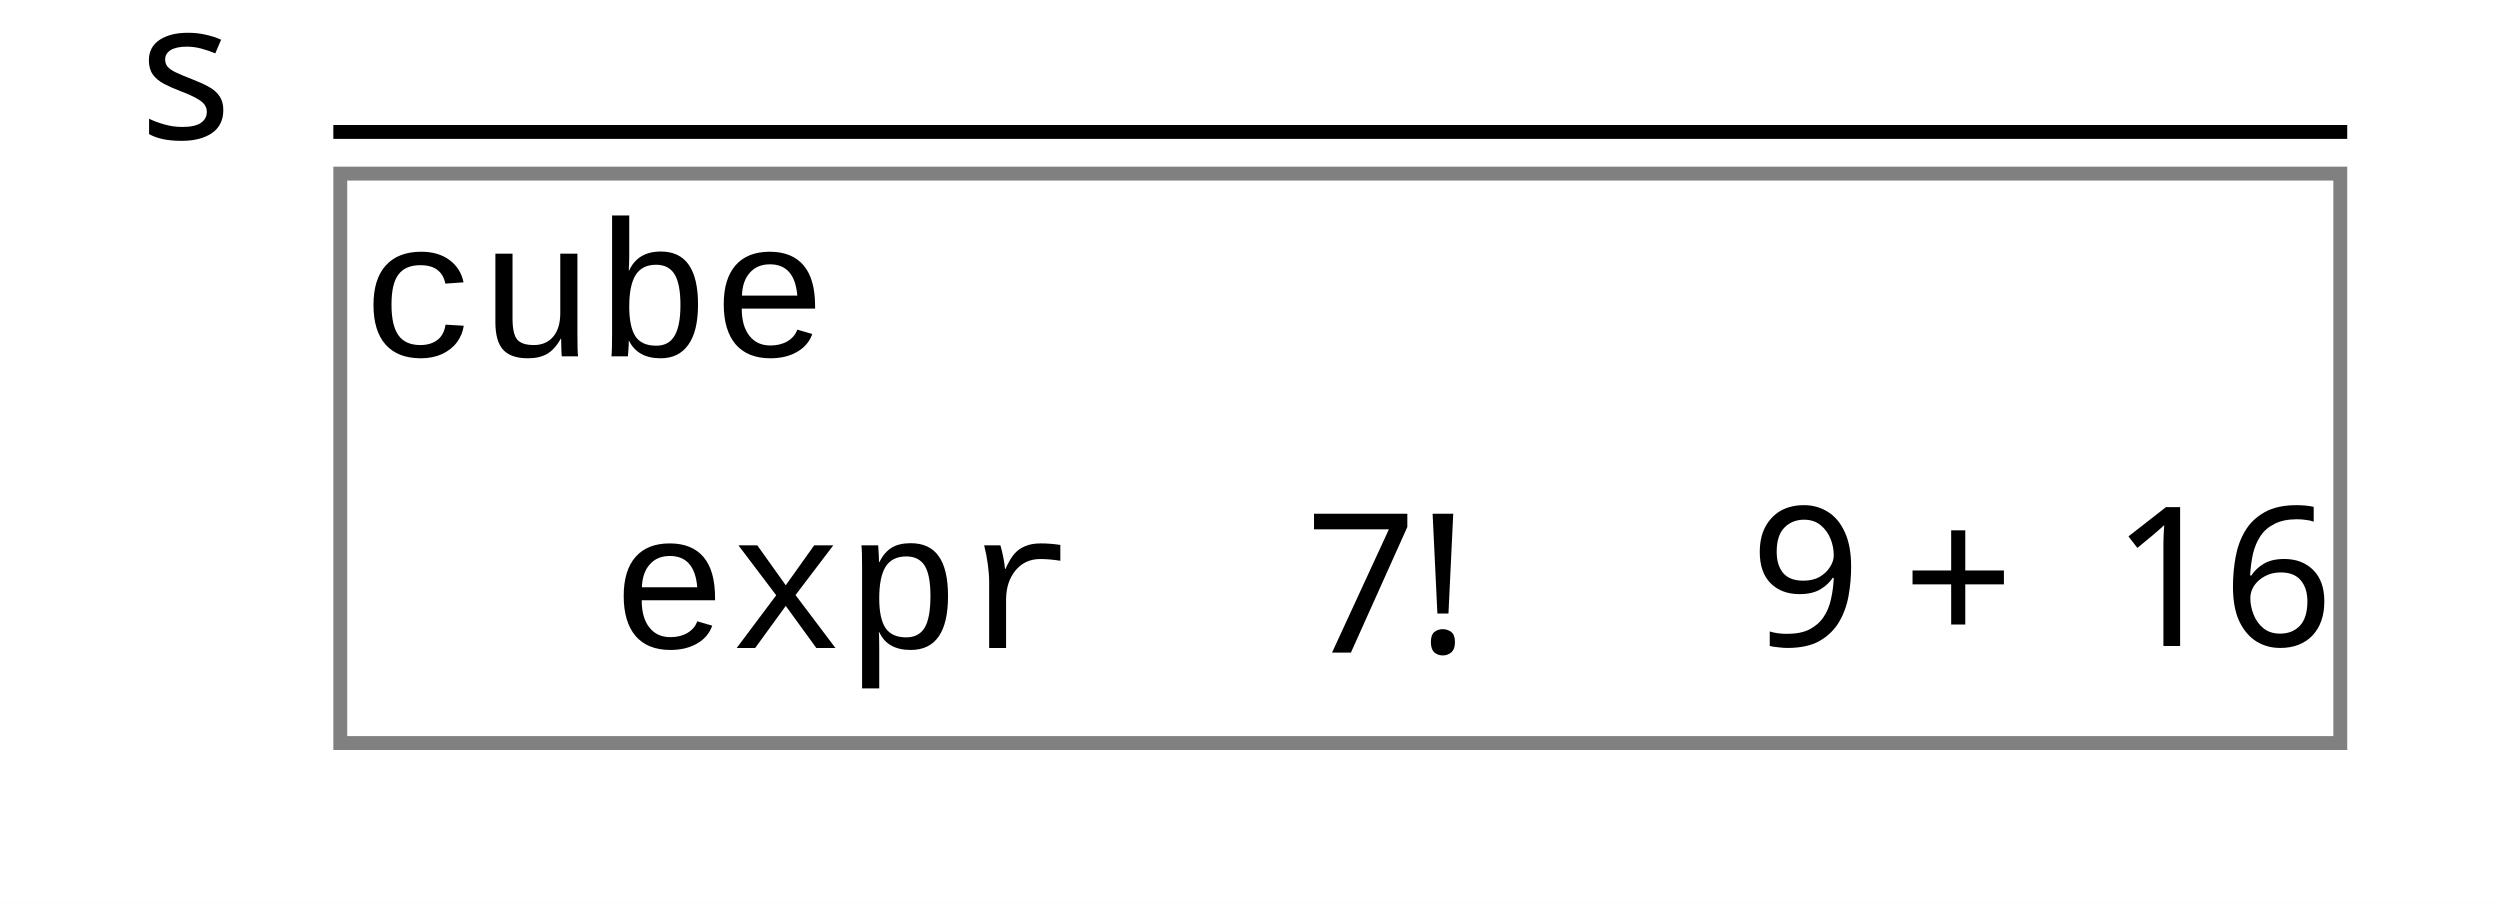
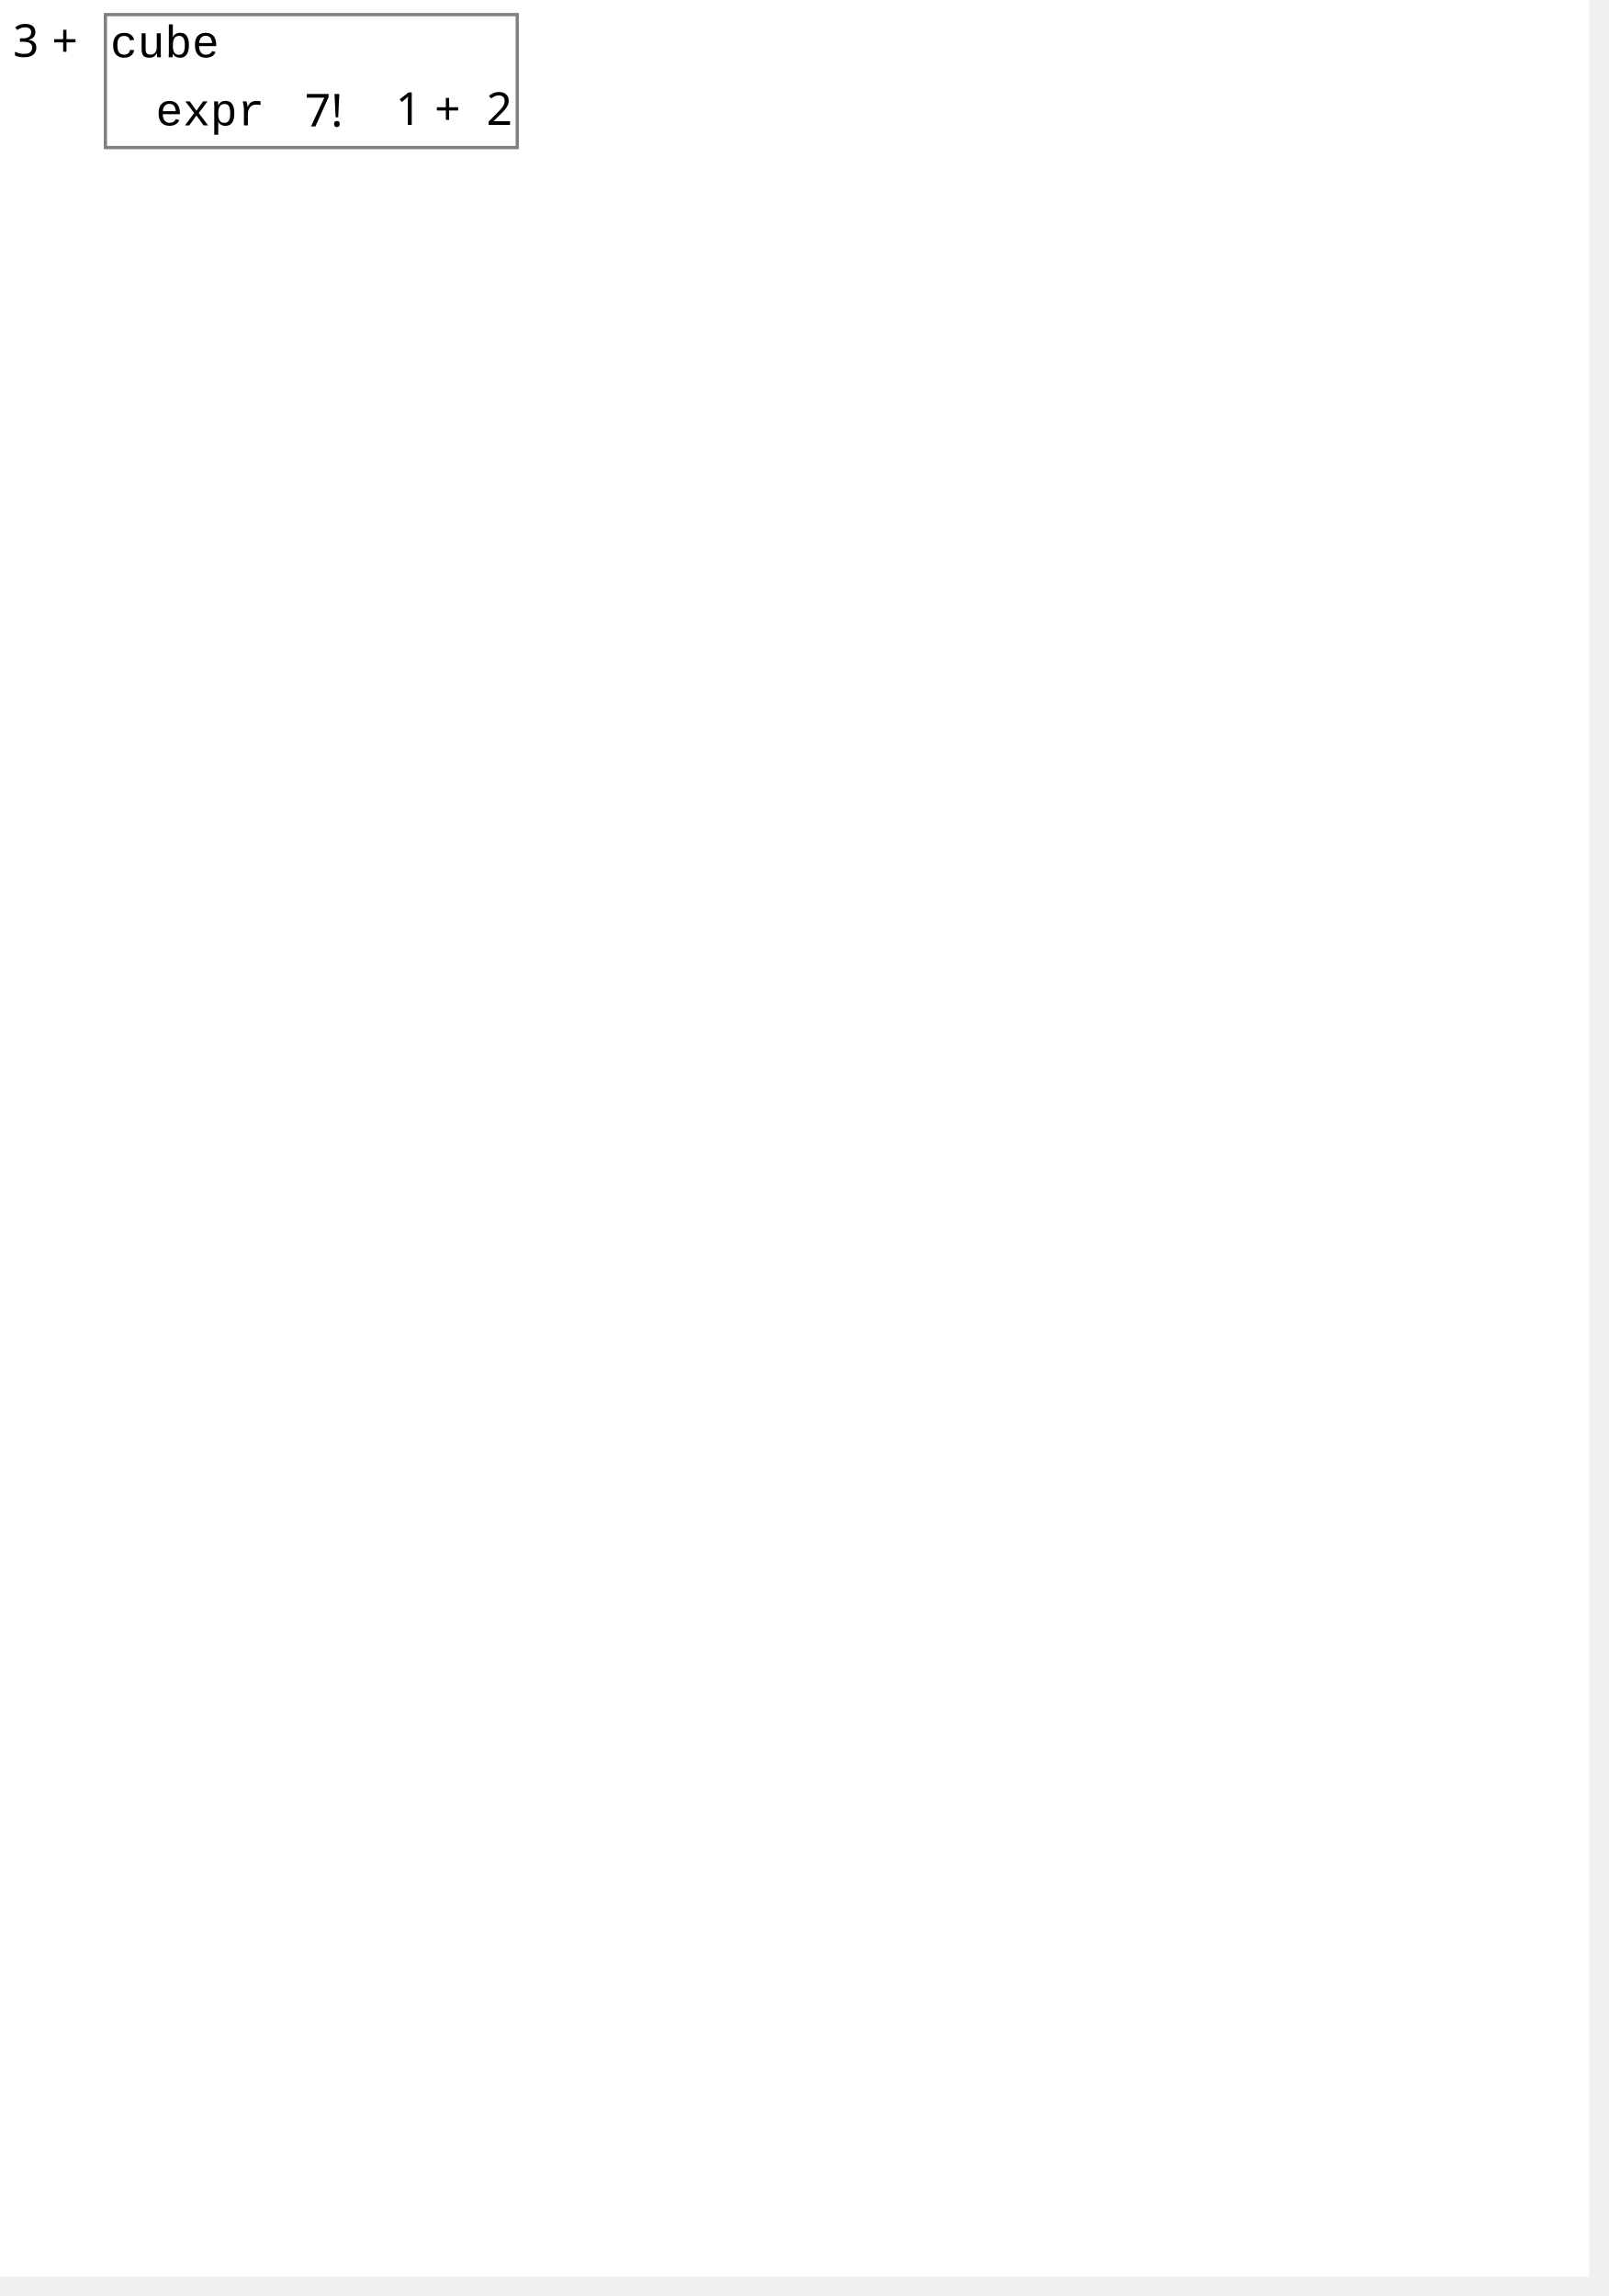
<svg xmlns="http://www.w3.org/2000/svg" style="fill-opacity:1; color-rendering:auto; color-interpolation:auto; stroke:black; text-rendering:auto; stroke-linecap:square; stroke-miterlimit:10; stroke-opacity:1; shape-rendering:auto; fill:black; stroke-dasharray:none; font-weight:normal; stroke-width:1; font-family:'Dialog'; font-style:normal; stroke-linejoin:miter; font-size:12; stroke-dashoffset:0; image-rendering:auto;">
  <defs id="genericDefs" />
  <g>
    <defs id="defs1">
      <clipPath clipPathUnits="userSpaceOnUse" id="clipPath1">
-         <path d="M0 0 L180 0 L180 65 L0 65 L0 0 Z" />
+         <path d="M0 0 L496 0 L496 708 L0 708 L0 0 Z" />
      </clipPath>
      <clipPath clipPathUnits="userSpaceOnUse" id="clipPath2">
-         <path d="M-10 -10 L170 -10 L170 55 L-10 55 L-10 -10 Z" />
+         <path d="M-10 -10 L486 -10 L486 698 L-10 698 L-10 -10 Z" />
      </clipPath>
      <clipPath clipPathUnits="userSpaceOnUse" id="clipPath3">
-         <path d="M-24 -12 L156 -12 L156 53 L-24 53 L-24 -12 Z" />
+         <path d="M-38 -10 L458 -10 L458 698 L-38 698 L-38 -10 Z" />
      </clipPath>
      <clipPath clipPathUnits="userSpaceOnUse" id="clipPath4">
-         <path d="M-26 -14 L154 -14 L154 51 L-26 51 L-26 -14 Z" />
+         <path d="M-40 -12 L456 -12 L456 696 L-40 696 L-40 -12 Z" />
      </clipPath>
      <clipPath clipPathUnits="userSpaceOnUse" id="clipPath5">
-         <path d="M-26 -35 L154 -35 L154 30 L-26 30 L-26 -35 Z" />
+         <path d="M-40 -33 L456 -33 L456 675 L-40 675 L-40 -33 Z" />
      </clipPath>
      <clipPath clipPathUnits="userSpaceOnUse" id="clipPath6">
-         <path d="M-44 -35 L136 -35 L136 30 L-44 30 L-44 -35 Z" />
+         <path d="M-54 -33 L442 -33 L442 675 L-54 675 L-54 -33 Z" />
      </clipPath>
      <clipPath clipPathUnits="userSpaceOnUse" id="clipPath7">
-         <path d="M-126 -36 L54 -36 L54 29 L-126 29 L-126 -36 Z" />
+         <path d="M-128 -34 L368 -34 L368 674 L-128 674 L-128 -34 Z" />
      </clipPath>
      <clipPath clipPathUnits="userSpaceOnUse" id="clipPath8">
-         <path d="M-94 -36 L86 -36 L86 29 L-94 29 L-94 -36 Z" />
+         <path d="M-10 -13 L486 -13 L486 695 L-10 695 L-10 -13 Z" />
      </clipPath>
      <clipPath clipPathUnits="userSpaceOnUse" id="clipPath9">
-         <path d="M-137 -36 L43 -36 L43 29 L-137 29 L-137 -36 Z" />
+         <path d="M-22 -13 L474 -13 L474 695 L-22 695 L-22 -13 Z" />
      </clipPath>
      <clipPath clipPathUnits="userSpaceOnUse" id="clipPath10">
-         <path d="M-152 -36 L28 -36 L28 29 L-152 29 L-152 -36 Z" />
+         <path d="M-100 -34 L396 -34 L396 674 L-100 674 L-100 -34 Z" />
+       </clipPath>
+       <clipPath clipPathUnits="userSpaceOnUse" id="clipPath11">
+         <path d="M-140 -34 L356 -34 L356 674 L-140 674 L-140 -34 Z" />
+       </clipPath>
+       <clipPath clipPathUnits="userSpaceOnUse" id="clipPath12">
+         <path d="M-156 -34 L340 -34 L340 674 L-156 674 L-156 -34 Z" />
      </clipPath>
    </defs>
-     <g style="fill:white; font-size:13; font-family:'Lucida Grande'; stroke:white;">
-       <rect x="0" y="0" width="180" style="clip-path:url(#clipPath1); stroke:none;" height="65" />
+     <g style="fill:white; font-size:13; font-family:'Lucida Grande'; stroke:white;" transform="translate(-6,-6)">
+       <rect x="0" y="0" width="496" style="clip-path:url(#clipPath1); stroke:none;" height="708" />
    </g>
-     <g transform="translate(24,12)" style="fill:gray; text-rendering:optimizeLegibility; font-size:13; font-family:'Lucida Grande'; stroke:gray;">
-       <rect x="0.5" y="0.5" width="144" style="fill:none; clip-path:url(#clipPath3);" height="41" />
+     <g transform="translate(32,4)" style="fill:gray; text-rendering:optimizeLegibility; font-size:13; font-family:'Lucida Grande'; stroke:gray;">
+       <rect x="0.5" y="0.5" width="127" style="fill:none; clip-path:url(#clipPath3);" height="41" />
    </g>
-     <g style="text-rendering:optimizeLegibility; font-size:14; font-family:'jsMath-cmex10';" transform="translate(10,10)">
-       <text x="0" xml:space="preserve" y="0" style="clip-path:url(#clipPath2); stroke:none;">s</text>
-       <line x1="14.5" x2="158.5" y1="-0.5" style="fill:none; clip-path:url(#clipPath2);" y2="-0.5" />
+     <g style="text-rendering:optimizeLegibility; font-size:14; font-family:'jsMath-cmr10';" transform="translate(4,7)">
+       <text x="0" xml:space="preserve" y="10.514" style="clip-path:url(#clipPath8); stroke:none;">3</text>
    </g>
-     <g style="text-rendering:optimizeLegibility; font-size:14; font-family:'Courier New';" transform="translate(26,14)">
+     <g style="text-rendering:optimizeLegibility; font-size:14; font-family:'jsMath-cmr10';" transform="translate(16,7)">
+       <text x="0" xml:space="preserve" y="10.514" style="clip-path:url(#clipPath9); stroke:none;">+</text>
+     </g>
+     <g style="text-rendering:optimizeLegibility; font-size:14; font-family:'Courier New';" transform="translate(34,6)">
      <text x="0" xml:space="preserve" y="11.655" style="clip-path:url(#clipPath4); stroke:none;">cube</text>
    </g>
-     <g style="text-rendering:optimizeLegibility; font-size:14; font-family:'Courier New';" transform="translate(44,35)">
+     <g style="text-rendering:optimizeLegibility; font-size:14; font-family:'Courier New';" transform="translate(48,27)">
      <text x="0" xml:space="preserve" y="11.655" style="clip-path:url(#clipPath6); stroke:none;">expr</text>
    </g>
-     <g style="text-rendering:optimizeLegibility; font-size:14; font-family:'jsMath-cmsy10';" transform="translate(94,36)">
-       <text x="0" xml:space="preserve" y="10.99" style="clip-path:url(#clipPath8); stroke:none;">7!</text>
+     <g style="text-rendering:optimizeLegibility; font-size:14; font-family:'jsMath-cmsy10';" transform="translate(94,28)">
+       <text x="0" xml:space="preserve" y="10.99" style="clip-path:url(#clipPath10); stroke:none;">7!</text>
    </g>
-     <g style="text-rendering:optimizeLegibility; font-size:14; font-family:'jsMath-cmr10';" transform="translate(126,36)">
-       <text x="0" xml:space="preserve" y="10.514" style="clip-path:url(#clipPath7); stroke:none;">9</text>
+     <g style="text-rendering:optimizeLegibility; font-size:14; font-family:'jsMath-cmr10';" transform="translate(122,28)">
+       <text x="0" xml:space="preserve" y="10.514" style="clip-path:url(#clipPath7); stroke:none;">1</text>
    </g>
-     <g style="text-rendering:optimizeLegibility; font-size:14; font-family:'jsMath-cmr10';" transform="translate(137,36)">
-       <text x="0" xml:space="preserve" y="10.514" style="clip-path:url(#clipPath9); stroke:none;">+</text>
+     <g style="text-rendering:optimizeLegibility; font-size:14; font-family:'jsMath-cmr10';" transform="translate(134,28)">
+       <text x="0" xml:space="preserve" y="10.514" style="clip-path:url(#clipPath11); stroke:none;">+</text>
    </g>
-     <g style="text-rendering:optimizeLegibility; font-size:14; font-family:'jsMath-cmr10';" transform="translate(152,36)">
-       <text x="0" xml:space="preserve" y="10.514" style="clip-path:url(#clipPath10); stroke:none;">16</text>
+     <g style="text-rendering:optimizeLegibility; font-size:14; font-family:'jsMath-cmr10';" transform="translate(150,28)">
+       <text x="0" xml:space="preserve" y="10.514" style="clip-path:url(#clipPath12); stroke:none;">2</text>
    </g>
  </g>
</svg>
